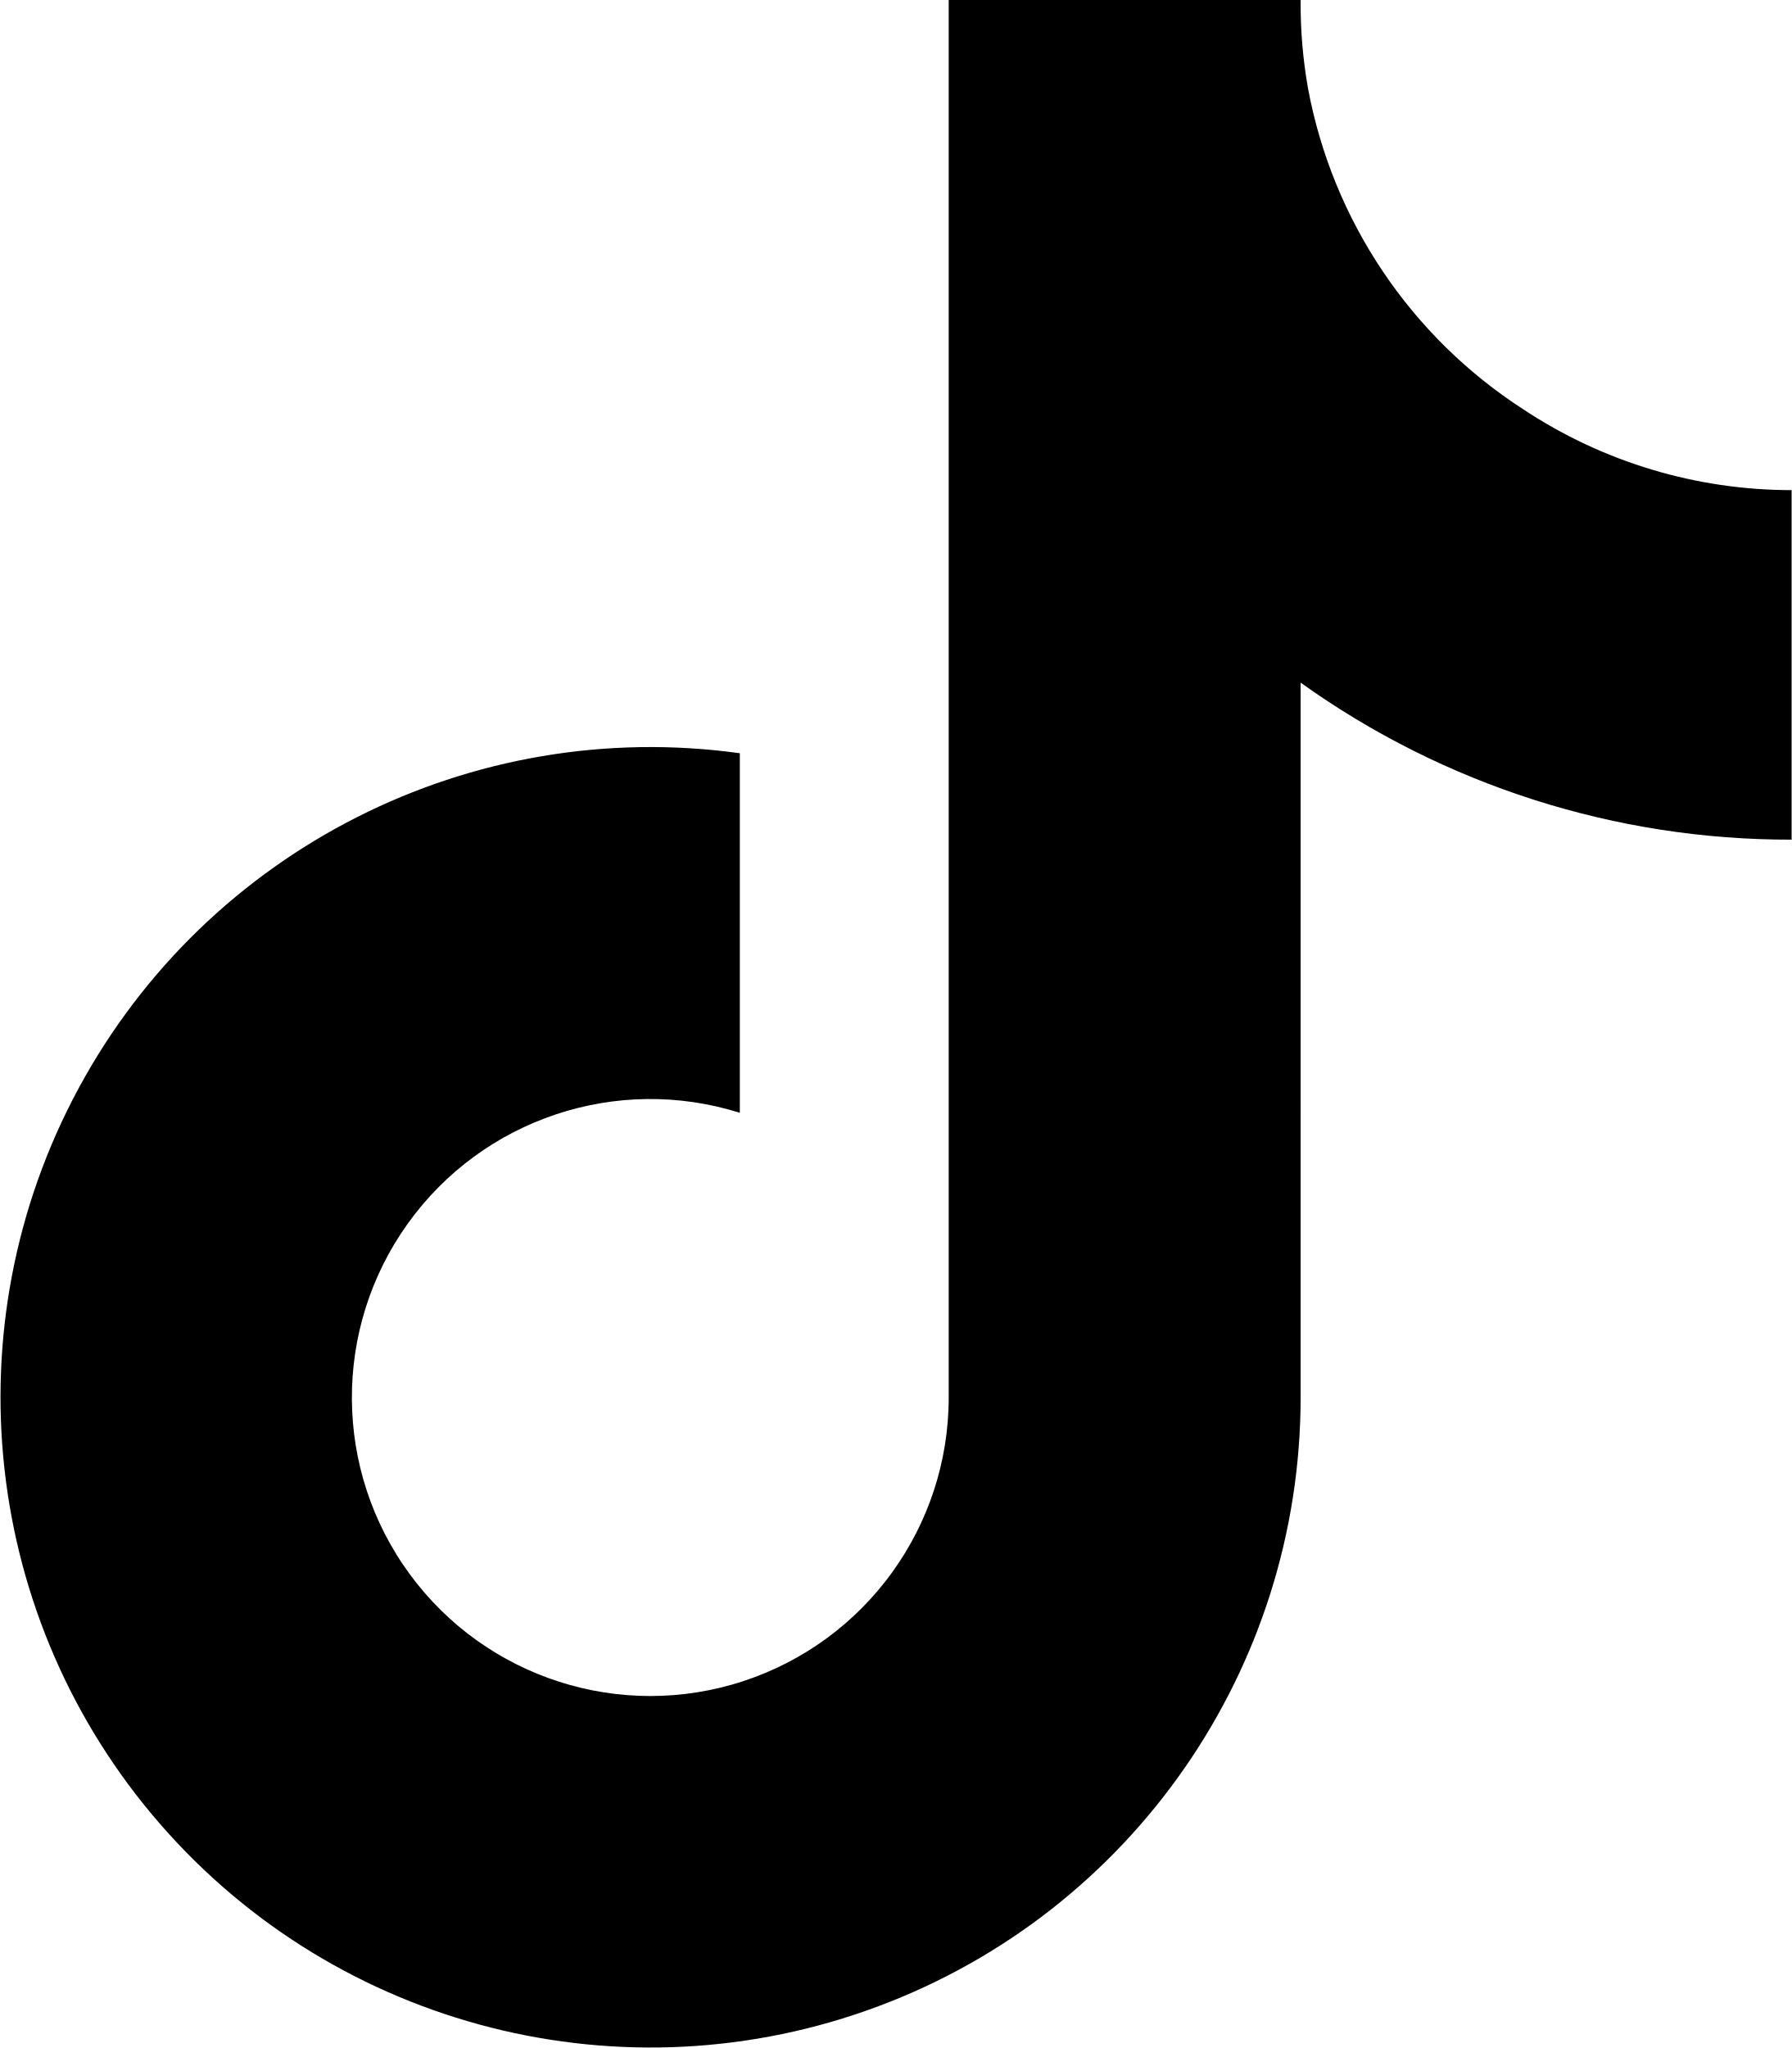
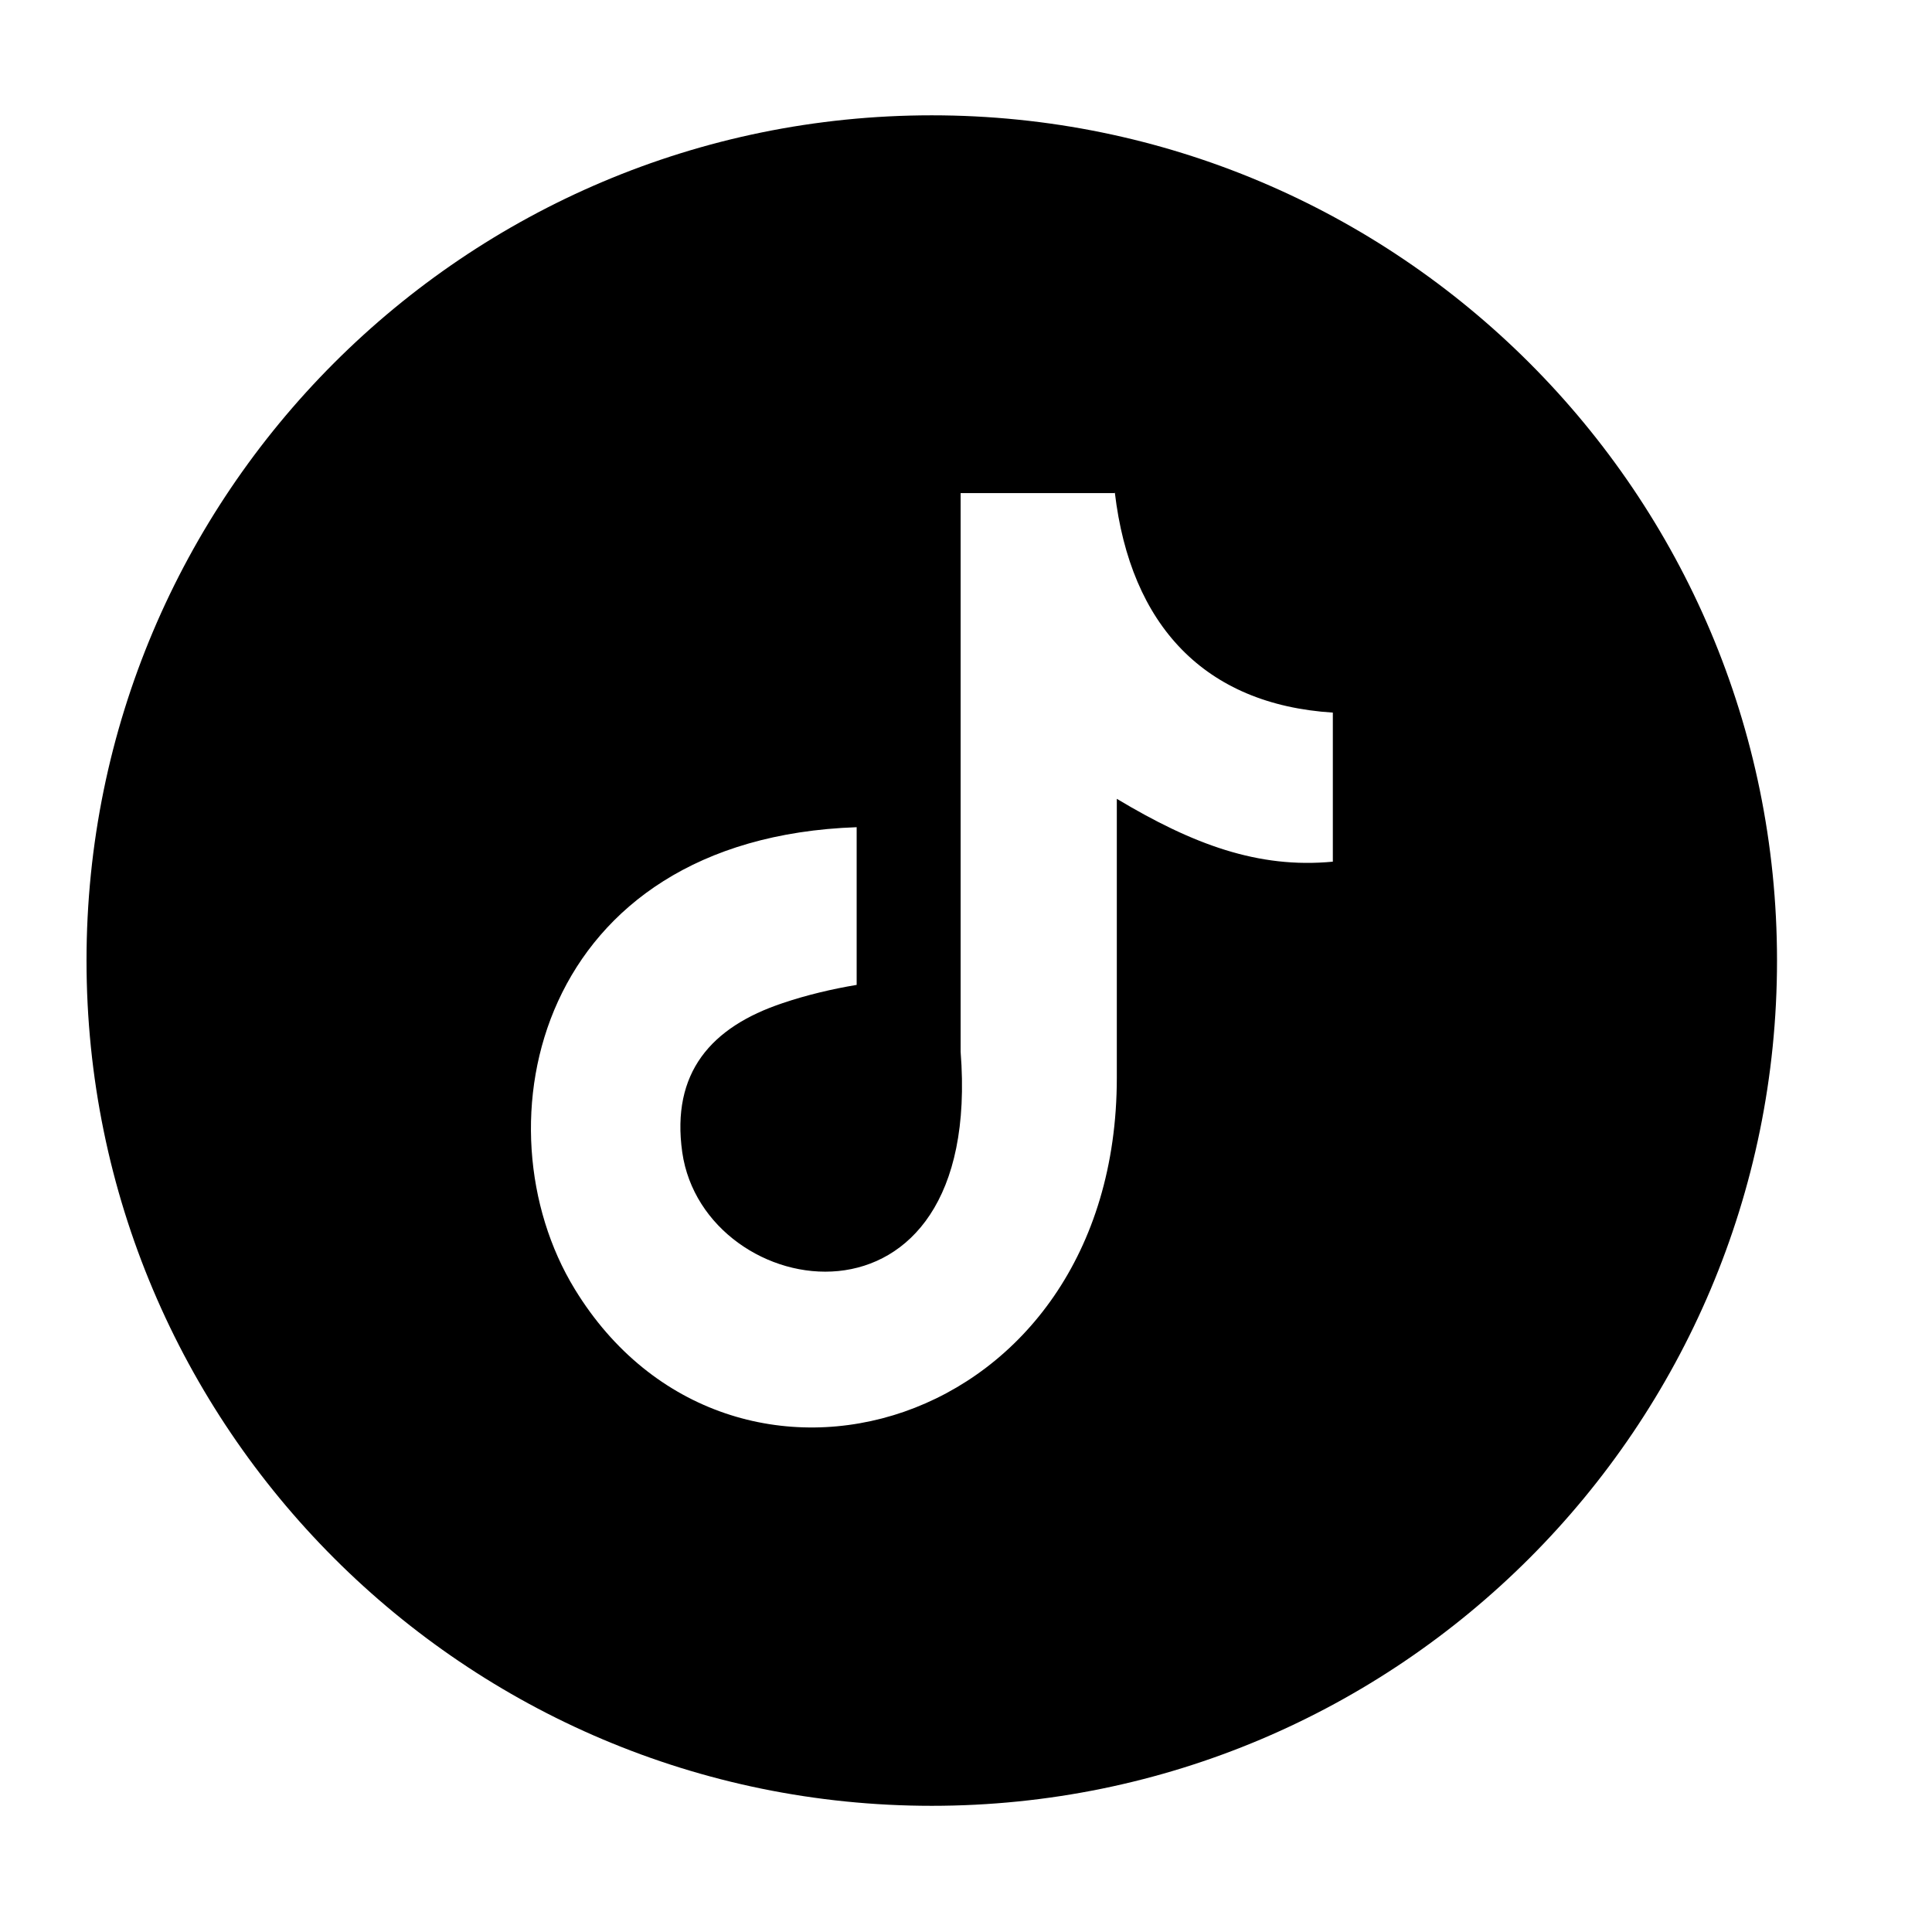
- <svg xmlns="http://www.w3.org/2000/svg" viewBox="0 0 448 512">
-   <path d="M448,209.91a210.06,210.06,0,0,1-122.77-39.25V349.38A162.55,162.55,0,1,1,185,188.31V278.2a74.62,74.62,0,1,0,52.23,71.18V0l88,0a121.18,121.18,0,0,0,1.86,22.17h0A122.18,122.18,0,0,0,381,102.39a121.43,121.43,0,0,0,67,20.14Z" />
+ <svg xmlns="http://www.w3.org/2000/svg" style="enable-background:new 0 0 32 32;" version="1.1" viewBox="0 0 32 32" xml:space="preserve">
+   <path d="m 15.433,1.91 c 7.726,0 14,6.265 14,14 0,7.726 -6.265,14 -14,14 -7.726,0 -14,-6.265 -14,-14 0,-7.726 6.265,-14 14,-14 z m 3.032,6.248 c 0.26,2.2 1.487,3.51 3.611,3.645 v 2.469 c -1.235,0.118 -2.318,-0.286 -3.578,-1.041 v 4.619 c 0,5.879 -6.408,7.71 -8.978,3.502 -1.654,-2.704 -0.638,-7.466 4.669,-7.651 v 2.612 c -0.403,0.067 -0.831,0.168 -1.226,0.302 -1.184,0.395 -1.848,1.151 -1.663,2.469 0.361,2.528 4.997,3.275 4.611,-1.663 V 8.167 h 2.561 z" style="fill-rule:evenodd;clip-rule:evenodd;" />
</svg>
